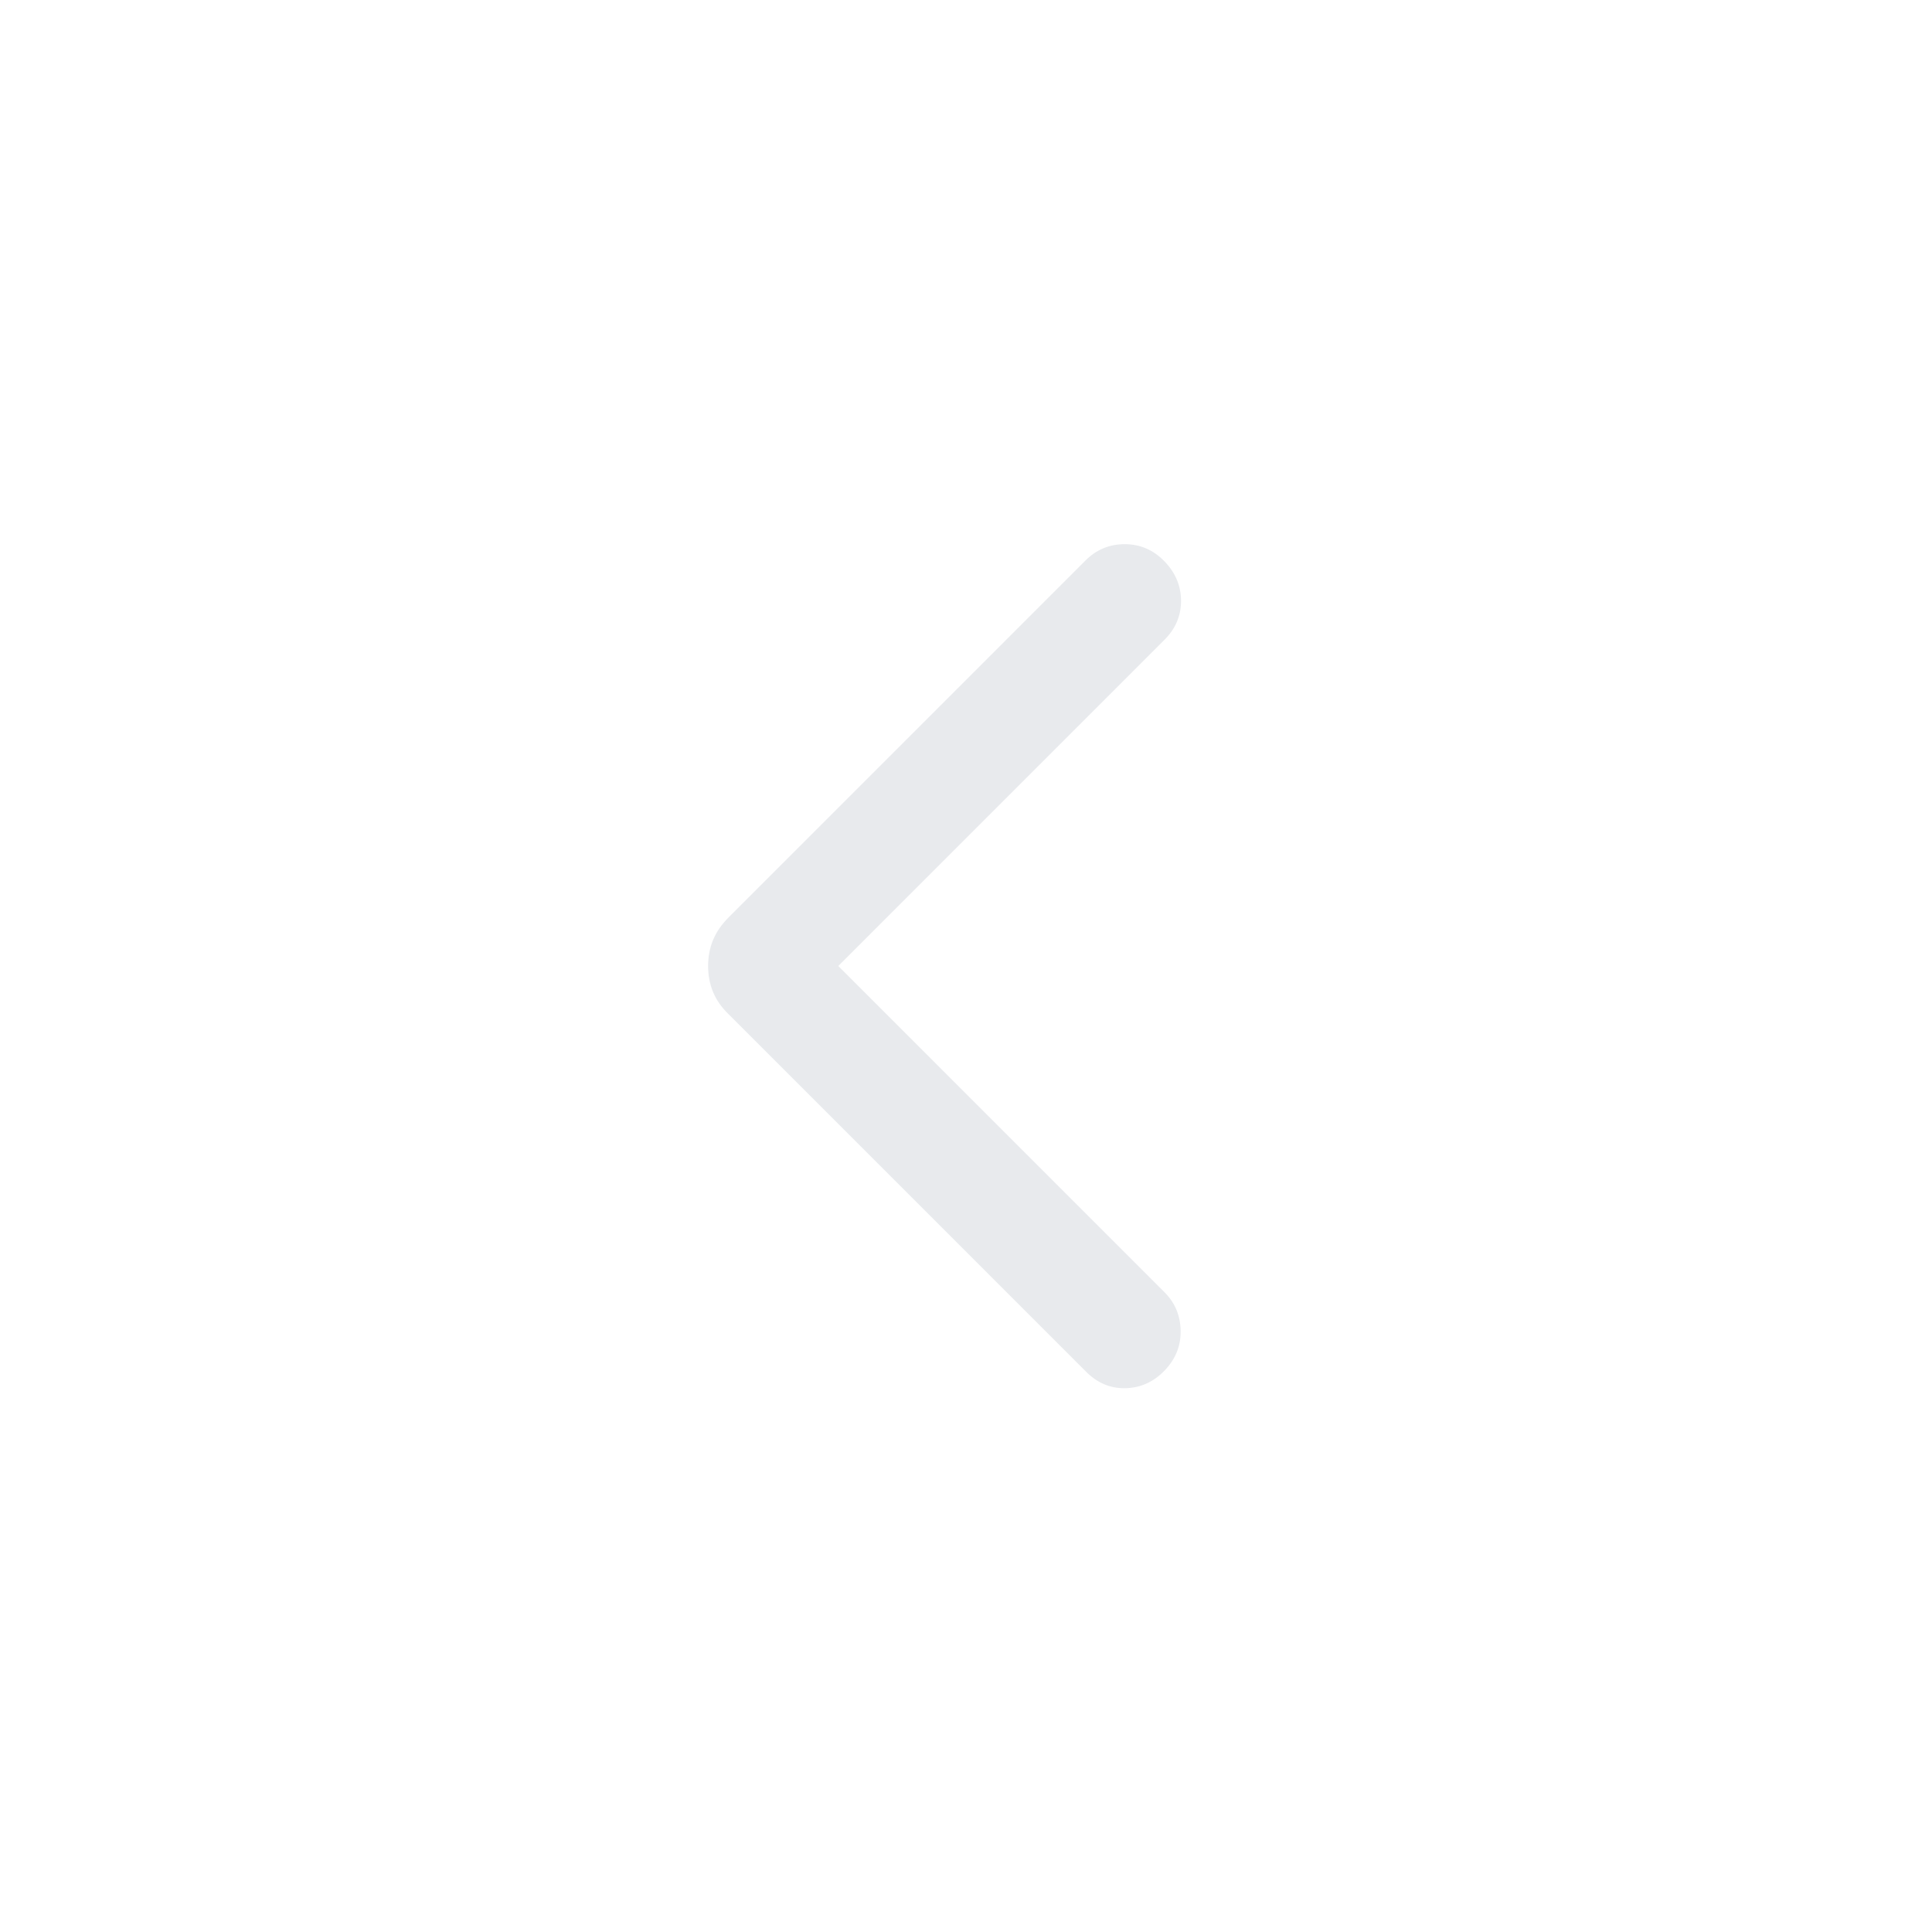
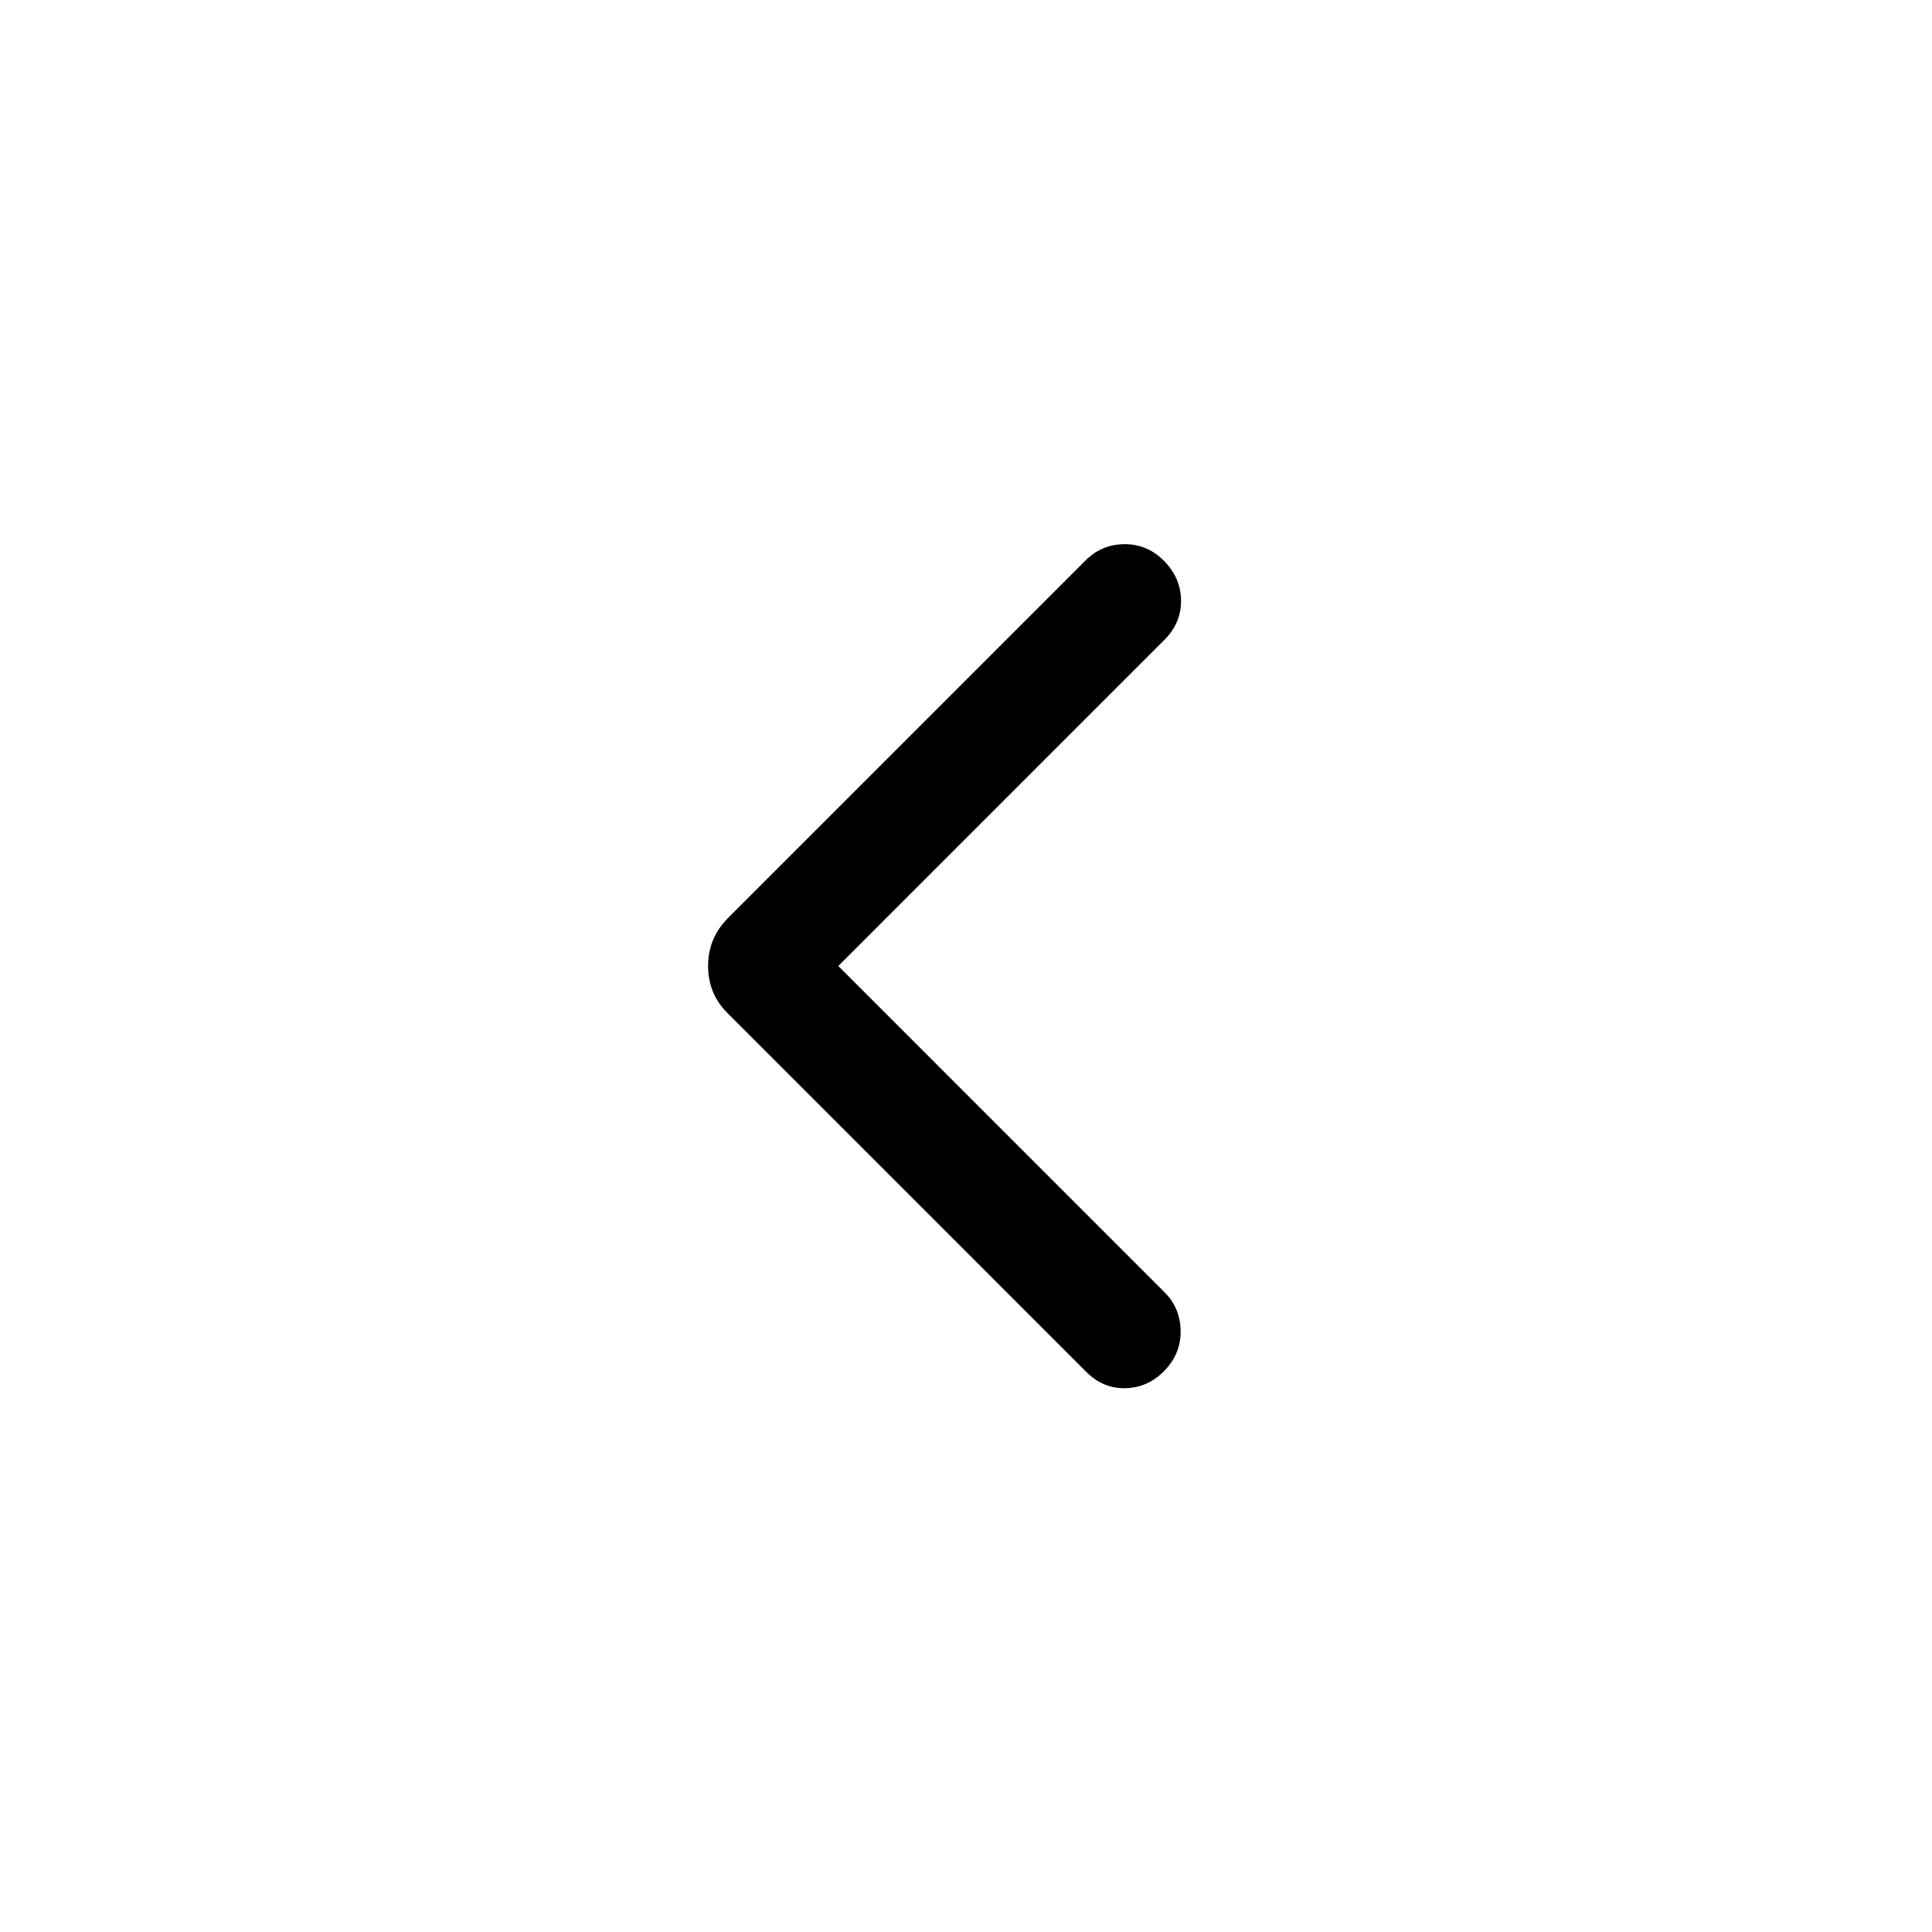
- <svg xmlns="http://www.w3.org/2000/svg" height="24px" viewBox="0 -960 960 960" width="24px" fill="#e8eaed">
+ <svg xmlns="http://www.w3.org/2000/svg" height="24px" viewBox="0 -960 960 960" width="24px" fill="currentColor">
  <path d="m416.54-480 162.11 162.12q7.81 7.8 8 19.11.2 11.31-8 19.81-8.19 8.5-19.46 8.75-11.27.25-19.77-8.44L362.08-456q-5.31-5.12-7.77-11.1-2.46-5.98-2.46-12.9t2.46-12.9q2.46-5.98 7.77-11.29l177.34-177.35q8.12-8.11 19.58-8.06 11.46.06 19.65 8.56 8.2 8.5 8.2 19.62 0 11.11-8.2 19.3L416.54-480Z" />
</svg>
